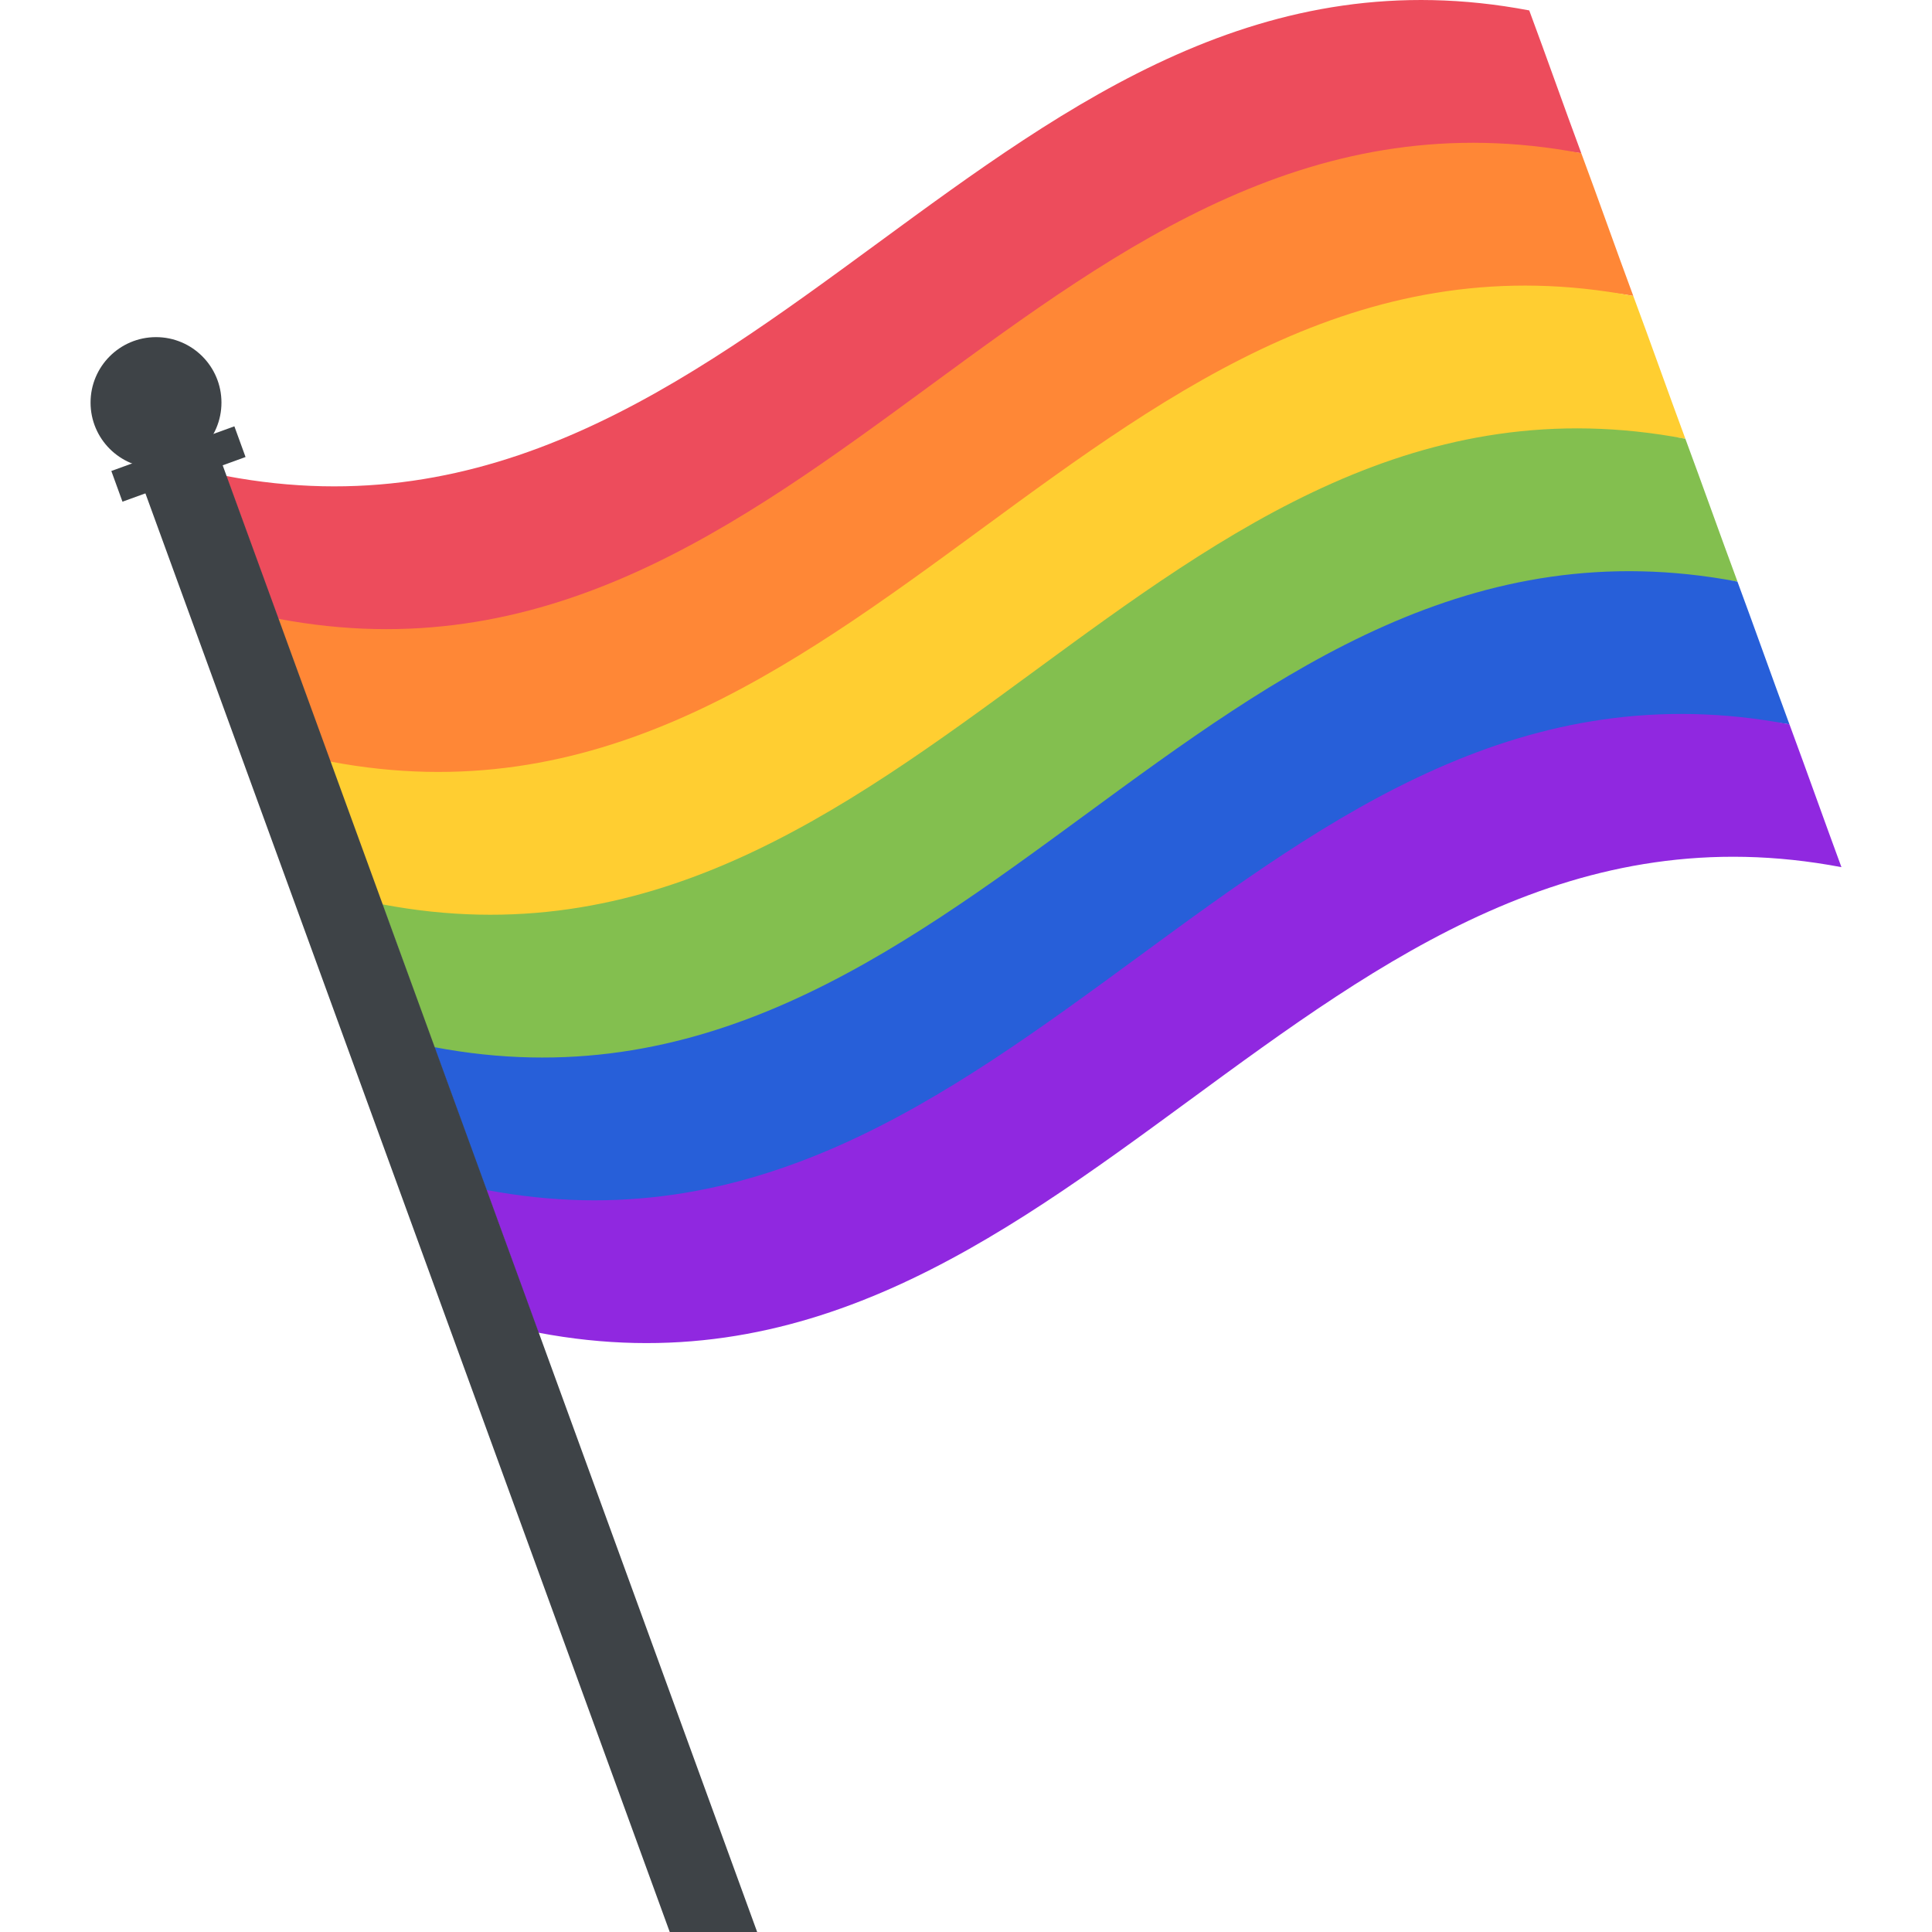
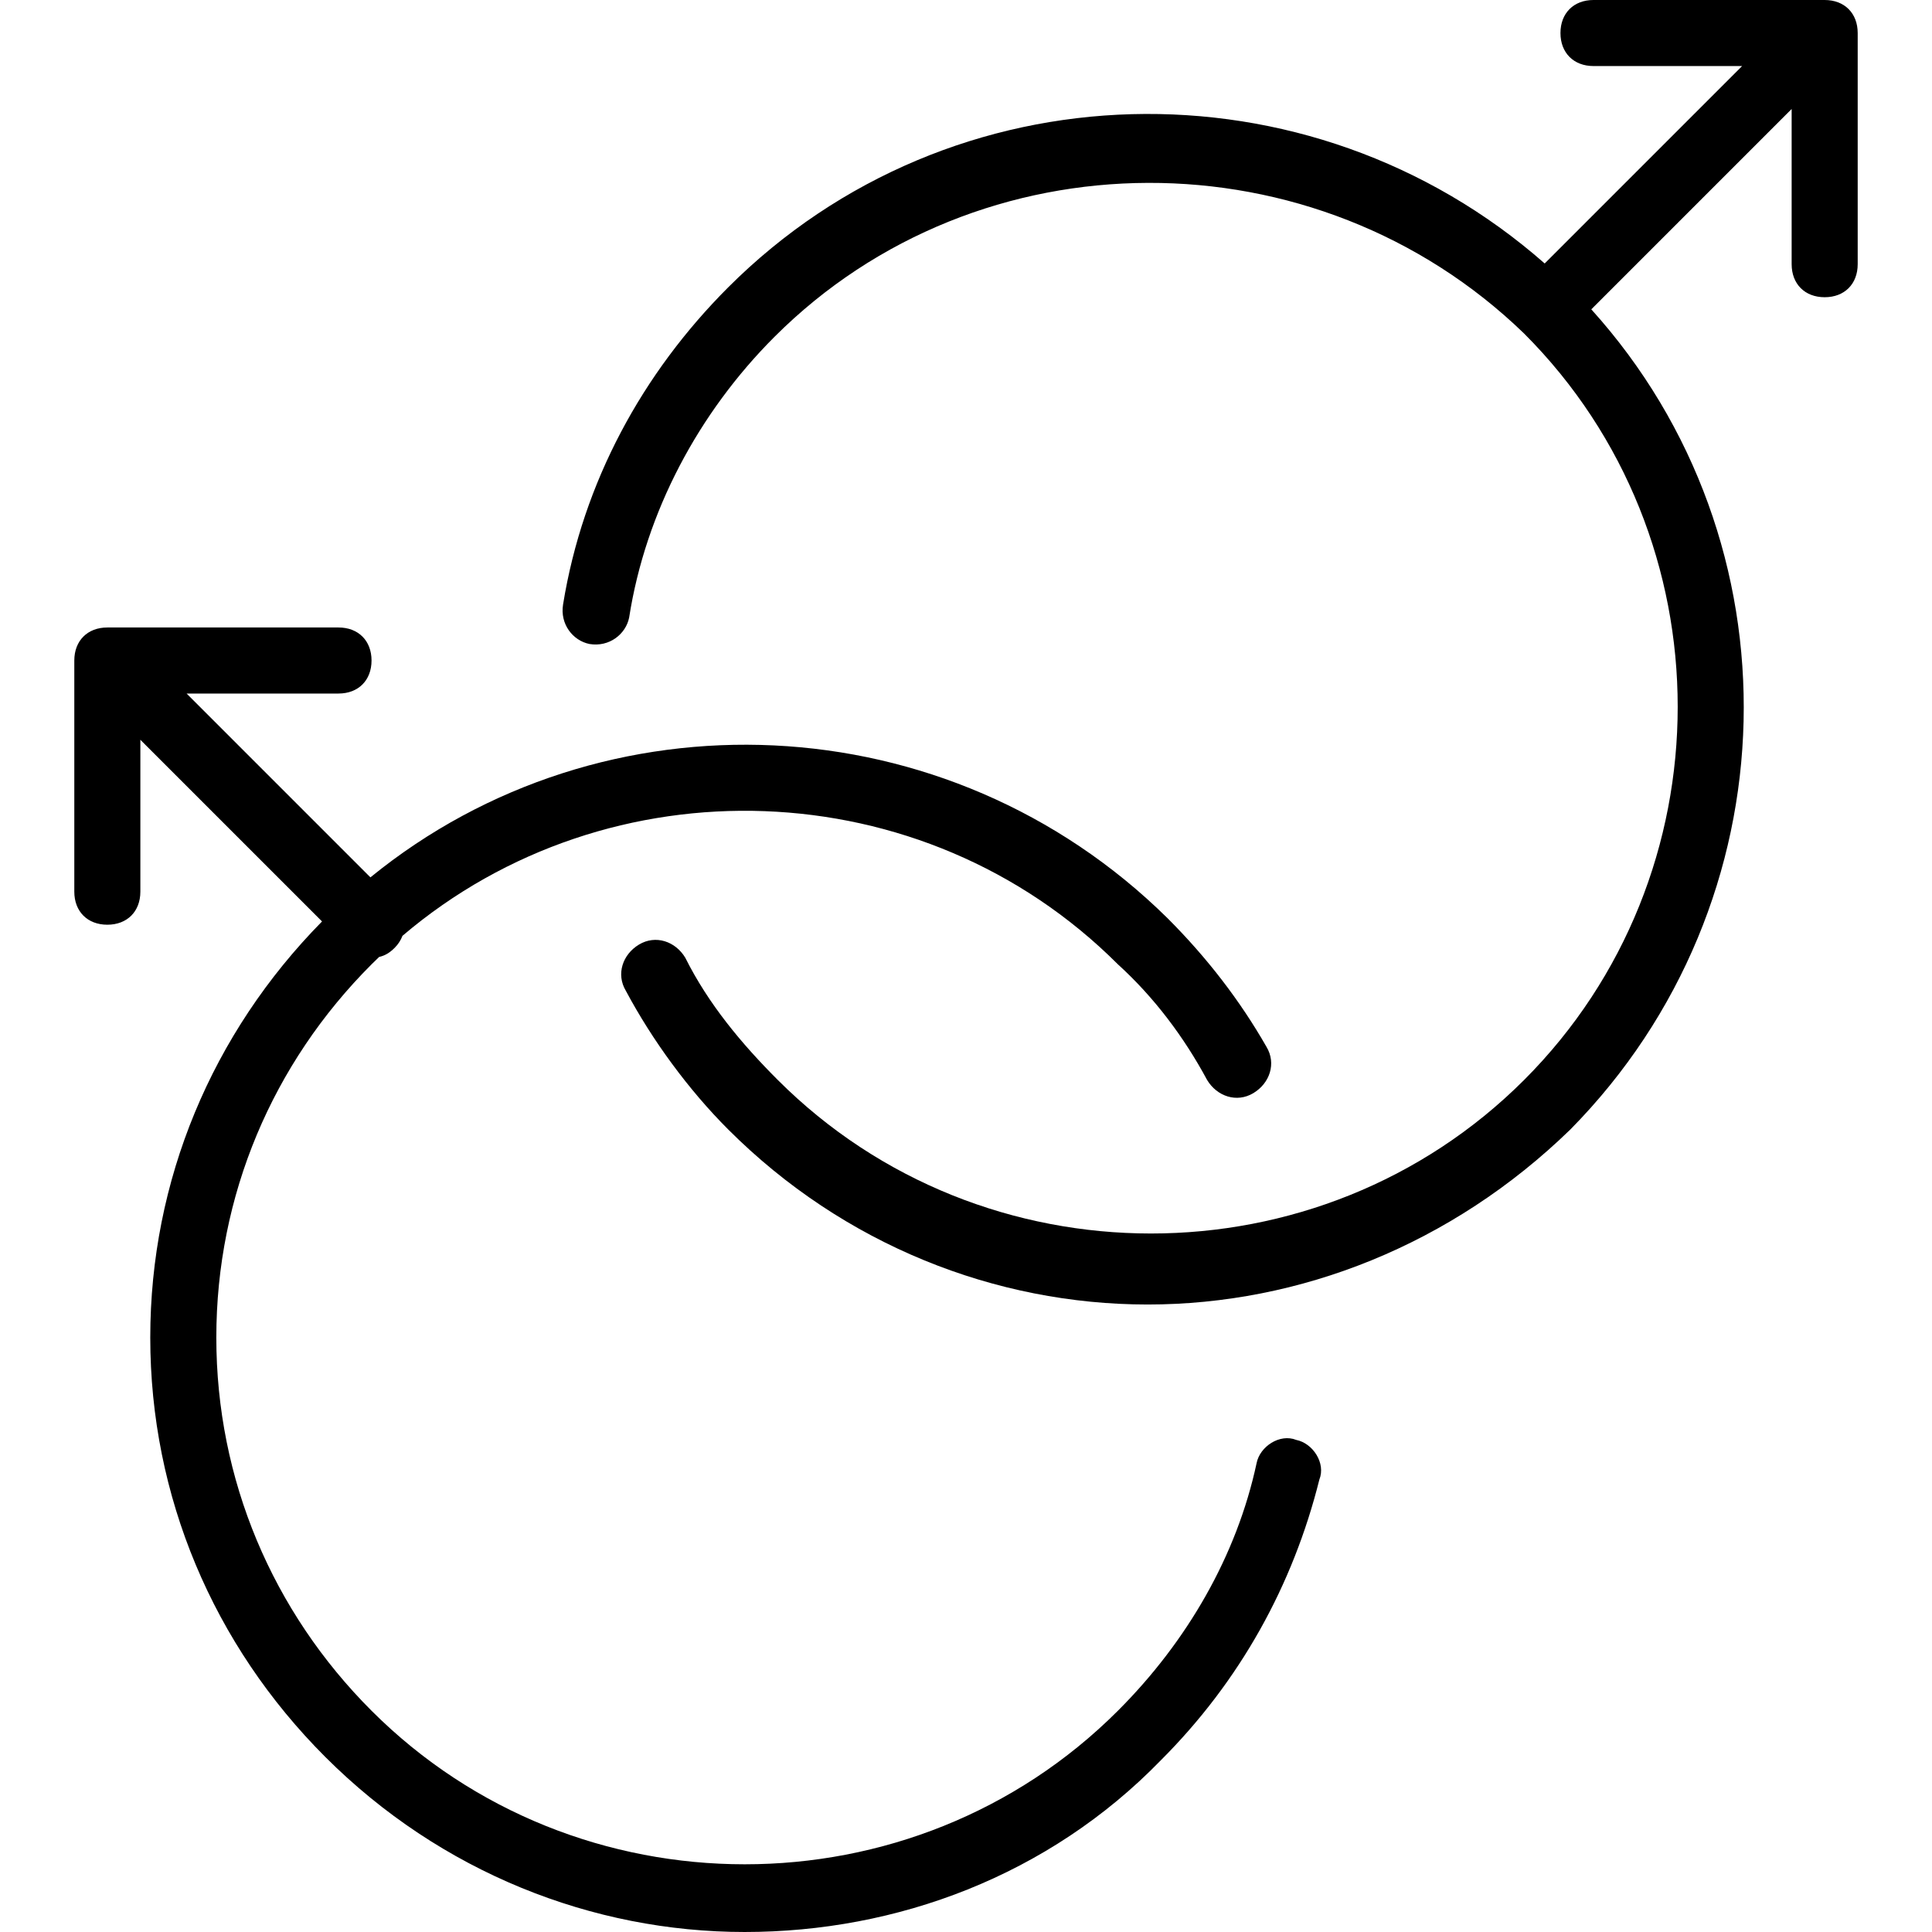
- <svg xmlns="http://www.w3.org/2000/svg" width="800px" height="800px" viewBox="0 0 64 64" aria-hidden="true" role="img" class="iconify iconify--emojione" preserveAspectRatio="xMidYMid meet">
-   <path fill="#ed4c5c" d="M52.382 5.075C40.137 3.203 24.137 28.036 9.213 20.497c-.582-1.575-1.143-3.158-1.725-4.73C25.077 19.105 33.07-2.995 50.658.345c.584 1.572 1.14 3.156 1.724 4.73">
- 
- </path>
-   <path fill="#ff8736" d="M54.105 9.804C43.762 7.786 22.512 31.453 10.938 25.227c-.585-1.573-1.14-3.157-1.725-4.73C26.802 23.835 34.794 1.734 52.382 5.075c.584 1.572 1.14 3.156 1.723 4.729">
- 
- </path>
-   <path fill="#ffce31" d="M55.83 14.535C45.762 12.744 27.086 38.25 12.662 29.957c-.585-1.573-1.142-3.157-1.725-4.73C28.525 28.566 36.52 6.467 54.105 9.805c.585 1.574 1.142 3.157 1.725 4.73">
- 
- </path>
-   <path fill="#83bf4f" d="M57.556 19.265c-9.711-1.521-31.086 25.813-43.171 15.422c-.584-1.572-1.139-3.157-1.723-4.73c17.585 3.341 25.579-18.762 43.168-15.422c.583 1.573 1.142 3.156 1.726 4.73">
- 
- </path>
-   <path fill="#275fd9" d="M59.278 23.995C48.22 22.161 28.595 50.453 16.109 39.418c-.584-1.574-1.144-3.156-1.725-4.73c17.588 3.338 25.582-18.761 43.171-15.422c.583 1.573 1.141 3.155 1.723 4.729">
- 
- </path>
-   <path fill="#9028e0" d="M61 28.726c-17.583-3.34-25.579 18.761-43.166 15.421c-.584-1.572-1.142-3.156-1.725-4.729c17.588 3.338 25.581-18.762 43.169-15.423c.583 1.575 1.142 3.158 1.722 4.731">
- 
- </path>
-   <g fill="#3e4347">
-     <circle cx="5.168" cy="13.336" r="2.168">
- 
- </circle>
-     <path d="M7.04 14.49l-2.56.929L22.186 64h2.896z">
- 
- </path>
-     <path d="M3.688 15.602l4.076-1.48l.37 1.017l-4.077 1.48z">
- 
- </path>
+ <svg xmlns="http://www.w3.org/2000/svg" fill="#000000" height="800px" width="800px" version="1.1" id="Layer_1" viewBox="0 0 507.661 507.661" xml:space="preserve">
+   <g transform="translate(1 1)">
+     <g>
+       <g>
+         <path d="M339.61,377.359c-4.339-1.736-9.546,1.736-10.414,6.075c-5.207,24.298-18.224,46.861-36.447,65.085     c-53.803,53.803-142.319,53.803-196.122,0c-26.034-26.034-40.786-60.746-40.786-98.061s14.752-72.027,40.786-98.061     c0.659-0.659,1.328-1.304,1.998-1.948c1.573-0.35,2.827-1.142,4.076-2.391c0.947-0.947,1.626-2.024,2.056-3.159     c54.243-46.173,136.817-43.677,187.991,7.498c9.546,8.678,17.356,19.092,23.431,30.373c2.603,4.339,7.81,6.075,12.149,3.471     s6.075-7.81,3.471-12.149c-6.942-12.149-15.62-23.43-26.034-33.844C248.015,183.31,157.48,179.741,96.333,229.54l-48.303-48.303     h39.919c5.207,0,8.678-3.471,8.678-8.678s-3.471-8.678-8.678-8.678H27.203c-5.207,0-8.678,3.471-8.678,8.678v60.746     c0,5.207,3.471,8.678,8.678,8.678s8.678-3.471,8.678-8.678v-39.919l47.739,47.739c-28.962,29.4-45.136,68.087-45.136,109.332     c0,41.654,16.488,80.705,45.993,110.21c30.373,30.373,70.292,45.993,110.21,45.993s79.837-14.753,109.342-45.125     c20.827-20.827,34.712-45.993,41.654-73.763C347.42,383.434,343.949,378.227,339.61,377.359z" />
+         <path d="M478.458-1h-60.746c-5.207,0-8.678,3.471-8.678,8.678s3.471,8.678,8.678,8.678h39.051l-51.874,51.873     c-61.89-54.39-155.964-52.307-214.54,6.269c-22.563,22.563-38.183,51.2-43.39,83.308c-0.868,5.207,2.603,9.546,6.942,10.414     c5.207,0.868,9.546-2.603,10.414-6.942c4.339-27.769,18.224-53.803,38.183-73.763c53.803-53.803,142.319-53.803,196.99-0.868     c53.803,53.803,53.803,142.319,0,196.122c-53.803,53.803-142.319,53.803-196.122,0c-9.546-9.546-18.224-19.959-24.298-32.108     c-2.603-4.339-7.81-6.075-12.149-3.471s-6.075,7.81-3.471,12.149c6.942,13.017,16.488,26.034,26.902,36.447     c30.373,30.373,70.292,45.993,110.21,45.993s79.837-15.62,111.078-45.993c58.854-59.695,60.687-154.417,5.498-215.505     l52.645-52.645v40.786c0,5.207,3.471,8.678,8.678,8.678c5.207,0,8.678-3.471,8.678-8.678V7.678     C487.136,2.471,483.664-1,478.458-1z" />
+       </g>
+     </g>
  </g>
</svg>
